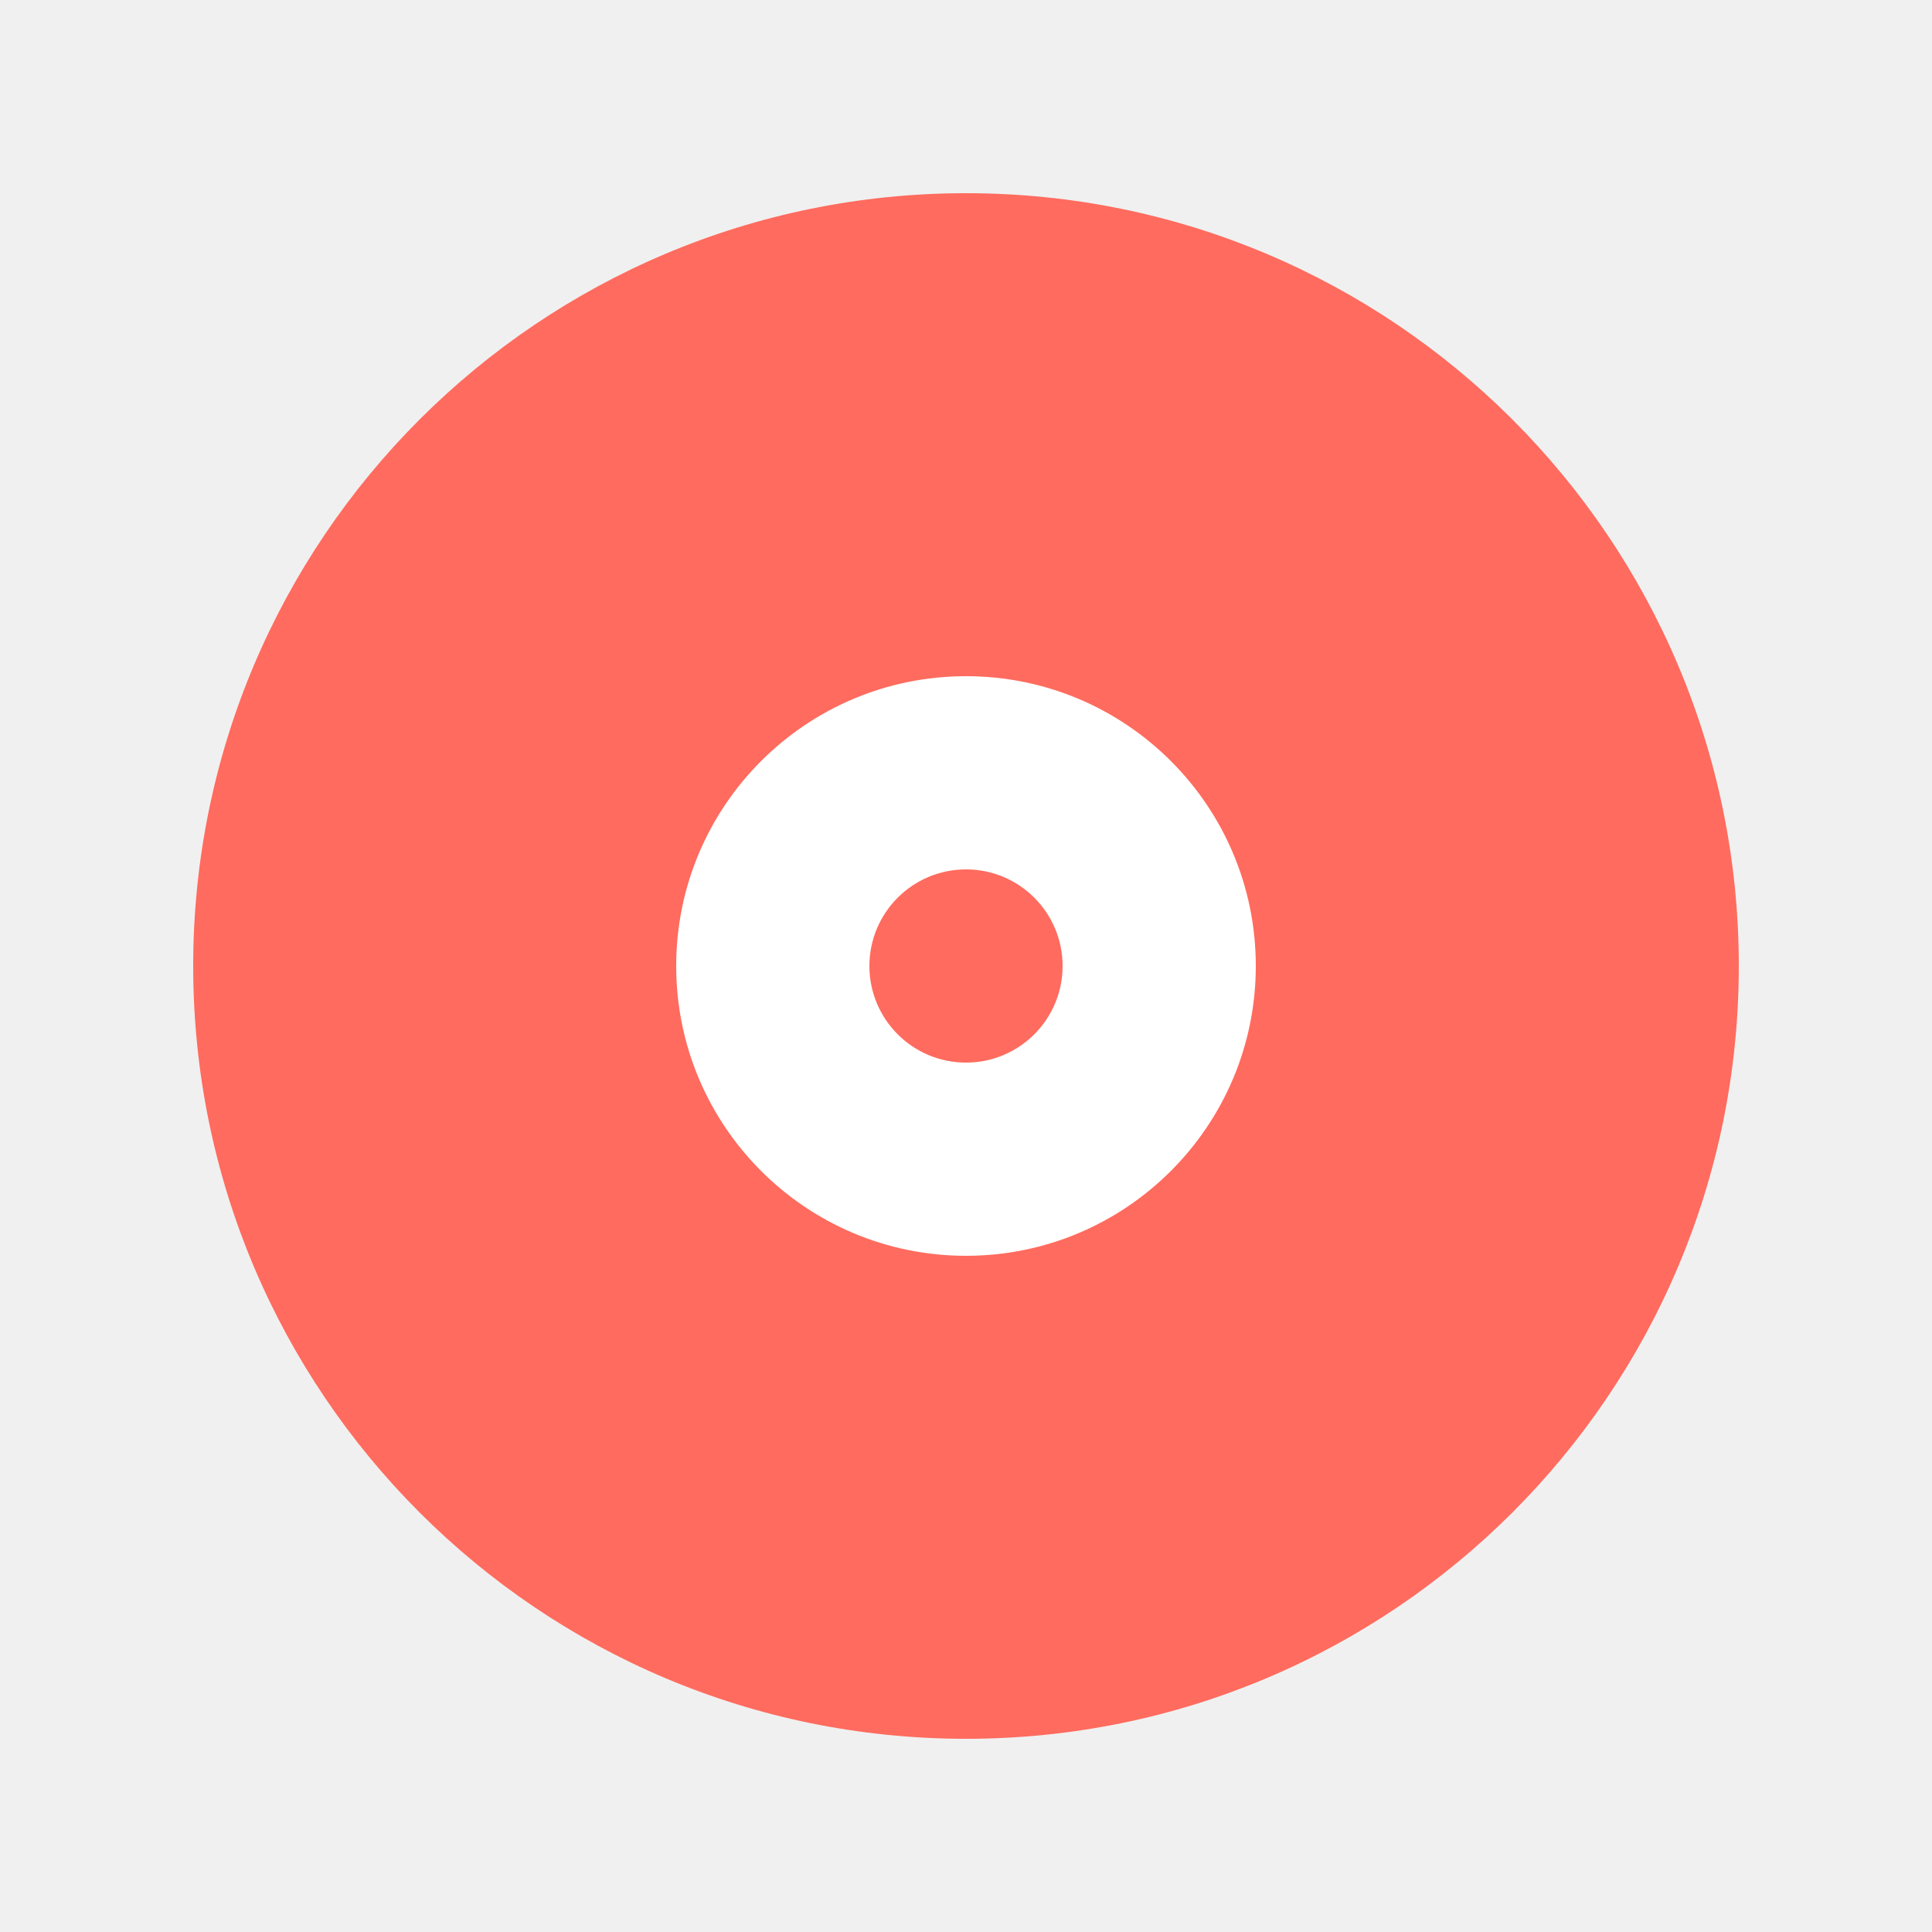
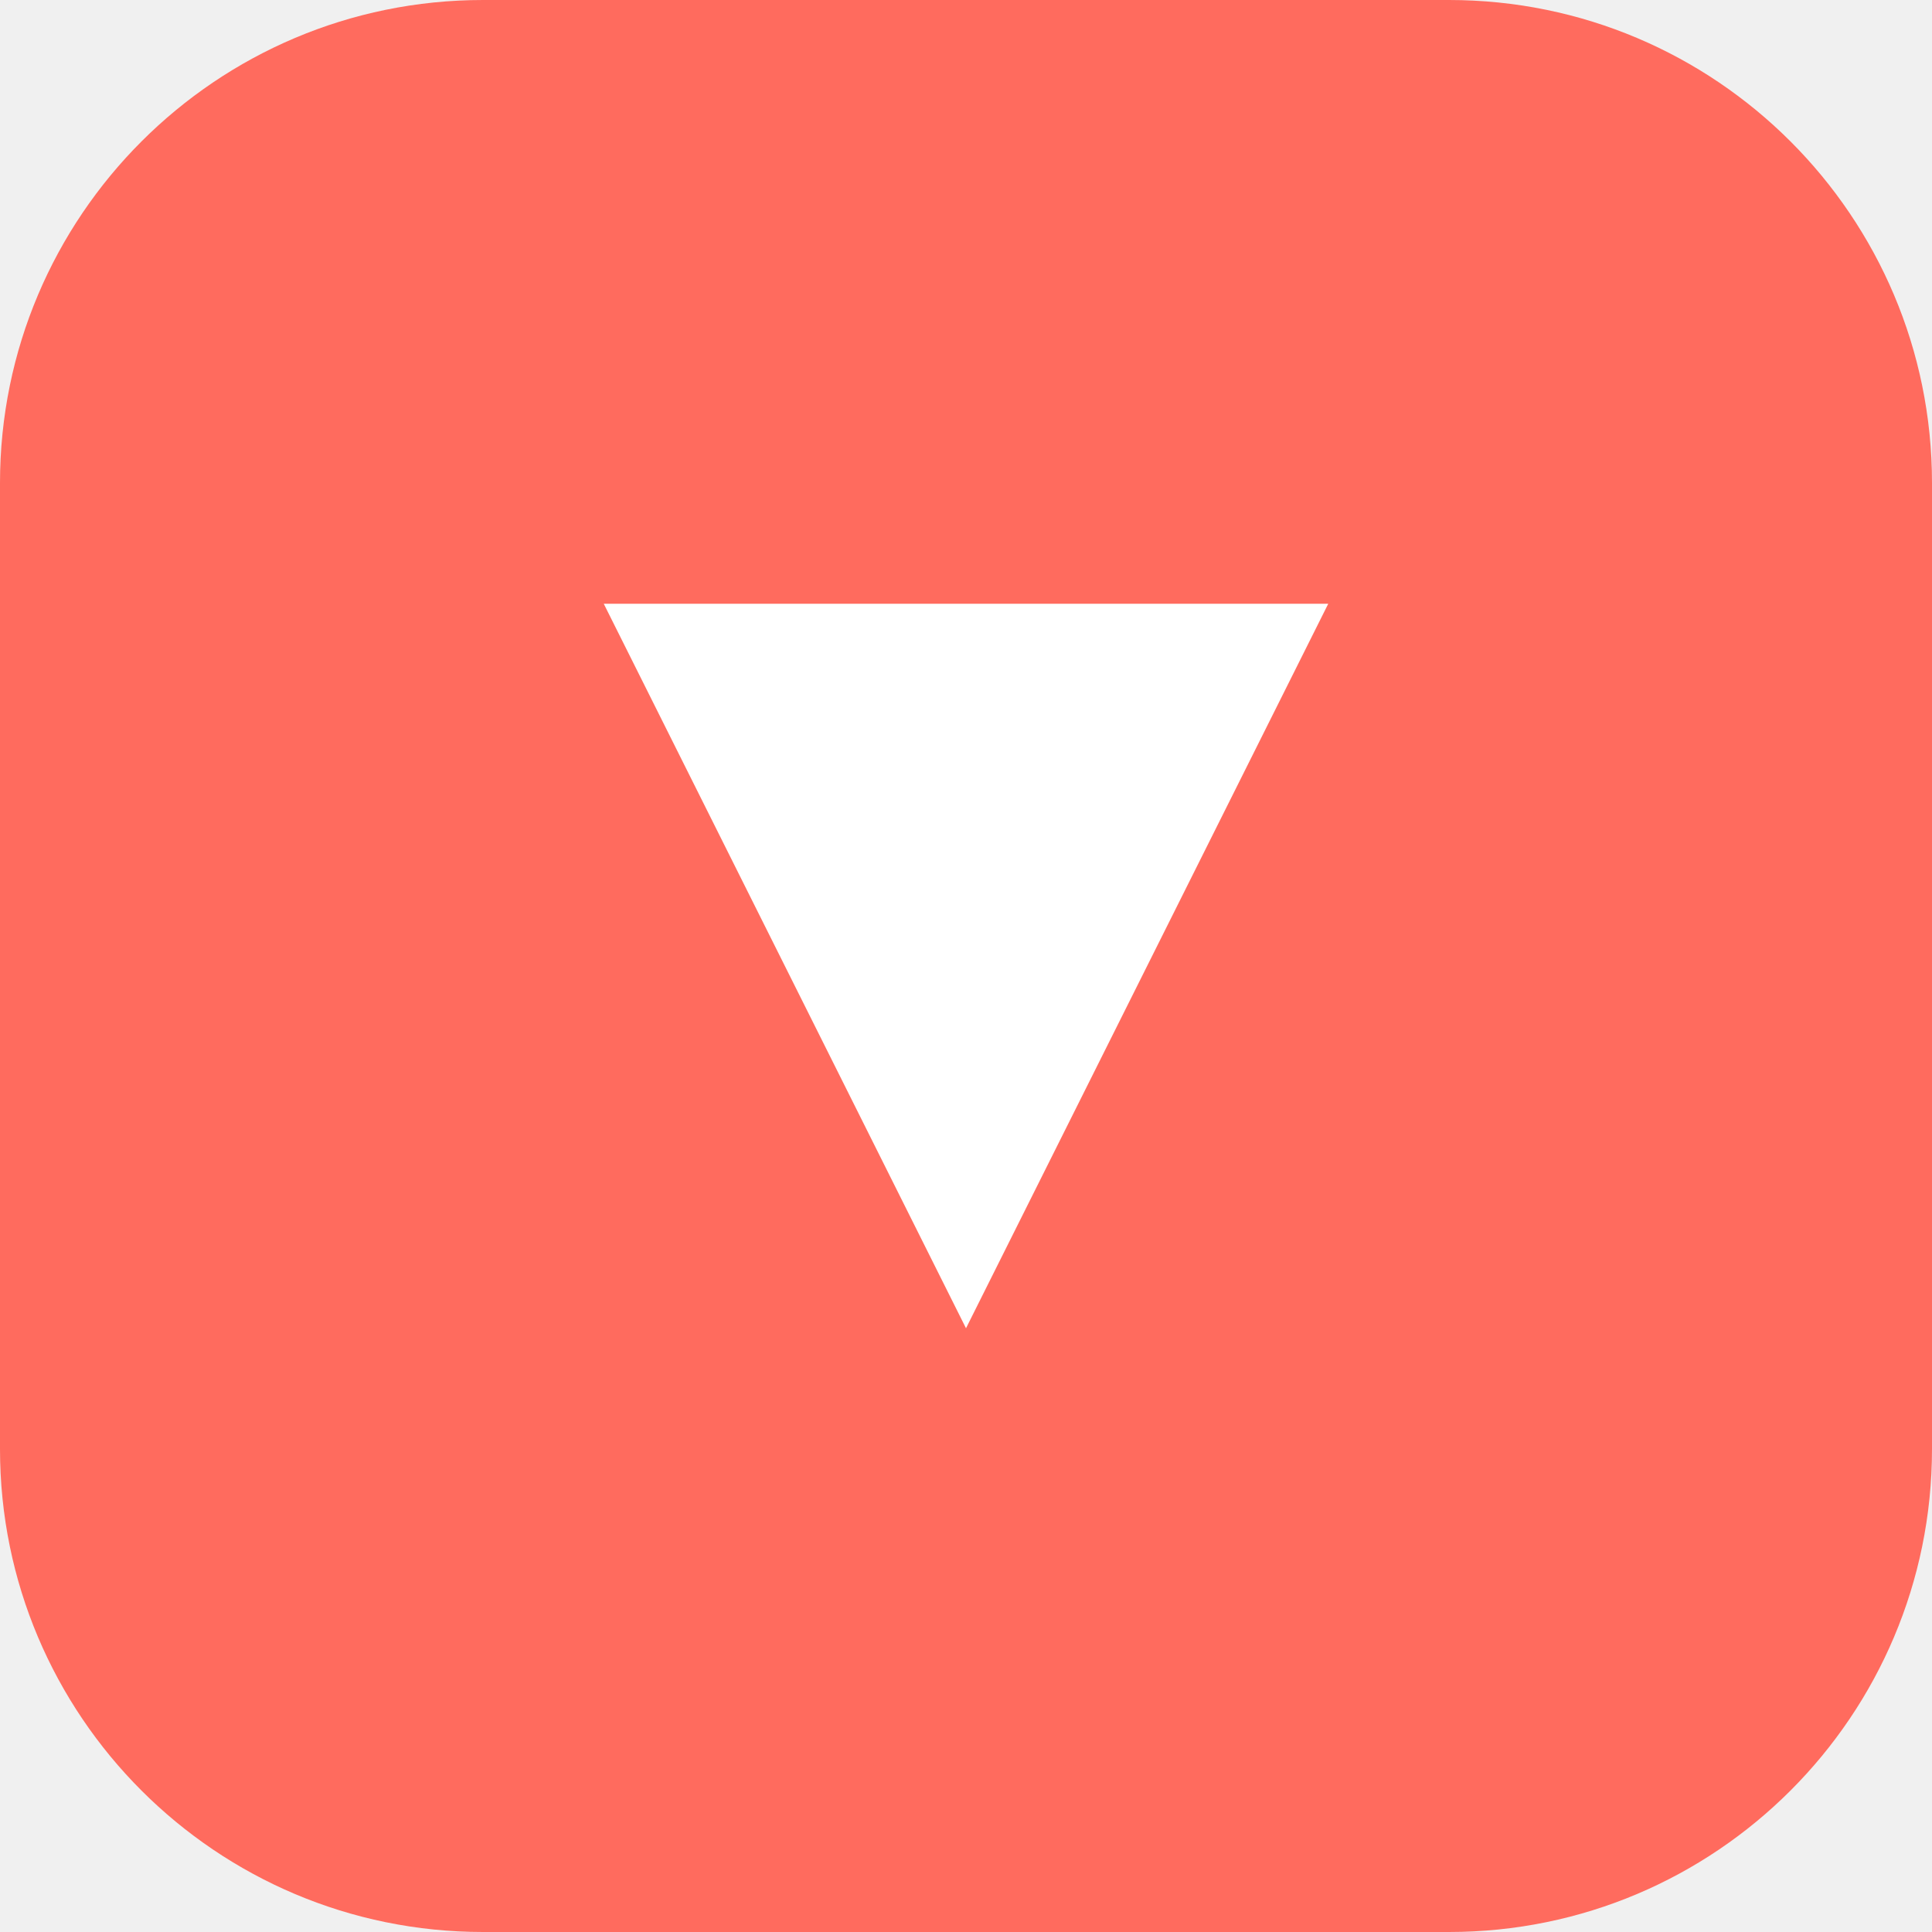
- <svg xmlns="http://www.w3.org/2000/svg" width="100" height="100" viewBox="0 0 100 100" fill="none">
-   <circle cx="50" cy="50" r="40" fill="#FF6B5E" />
-   <circle cx="50" cy="50" r="15" fill="white" />
-   <circle cx="50" cy="50" r="5" fill="#FF6B5E" />
+ <svg xmlns="http://www.w3.org/2000/svg" width="32" height="32" viewBox="0 0 32 32" fill="none">
+   <rect width="32" height="32" rx="8" fill="#FF6B5E" />
+   <path d="M10 10 L 22 10 L 16 22 Z" fill="white" />
</svg>
